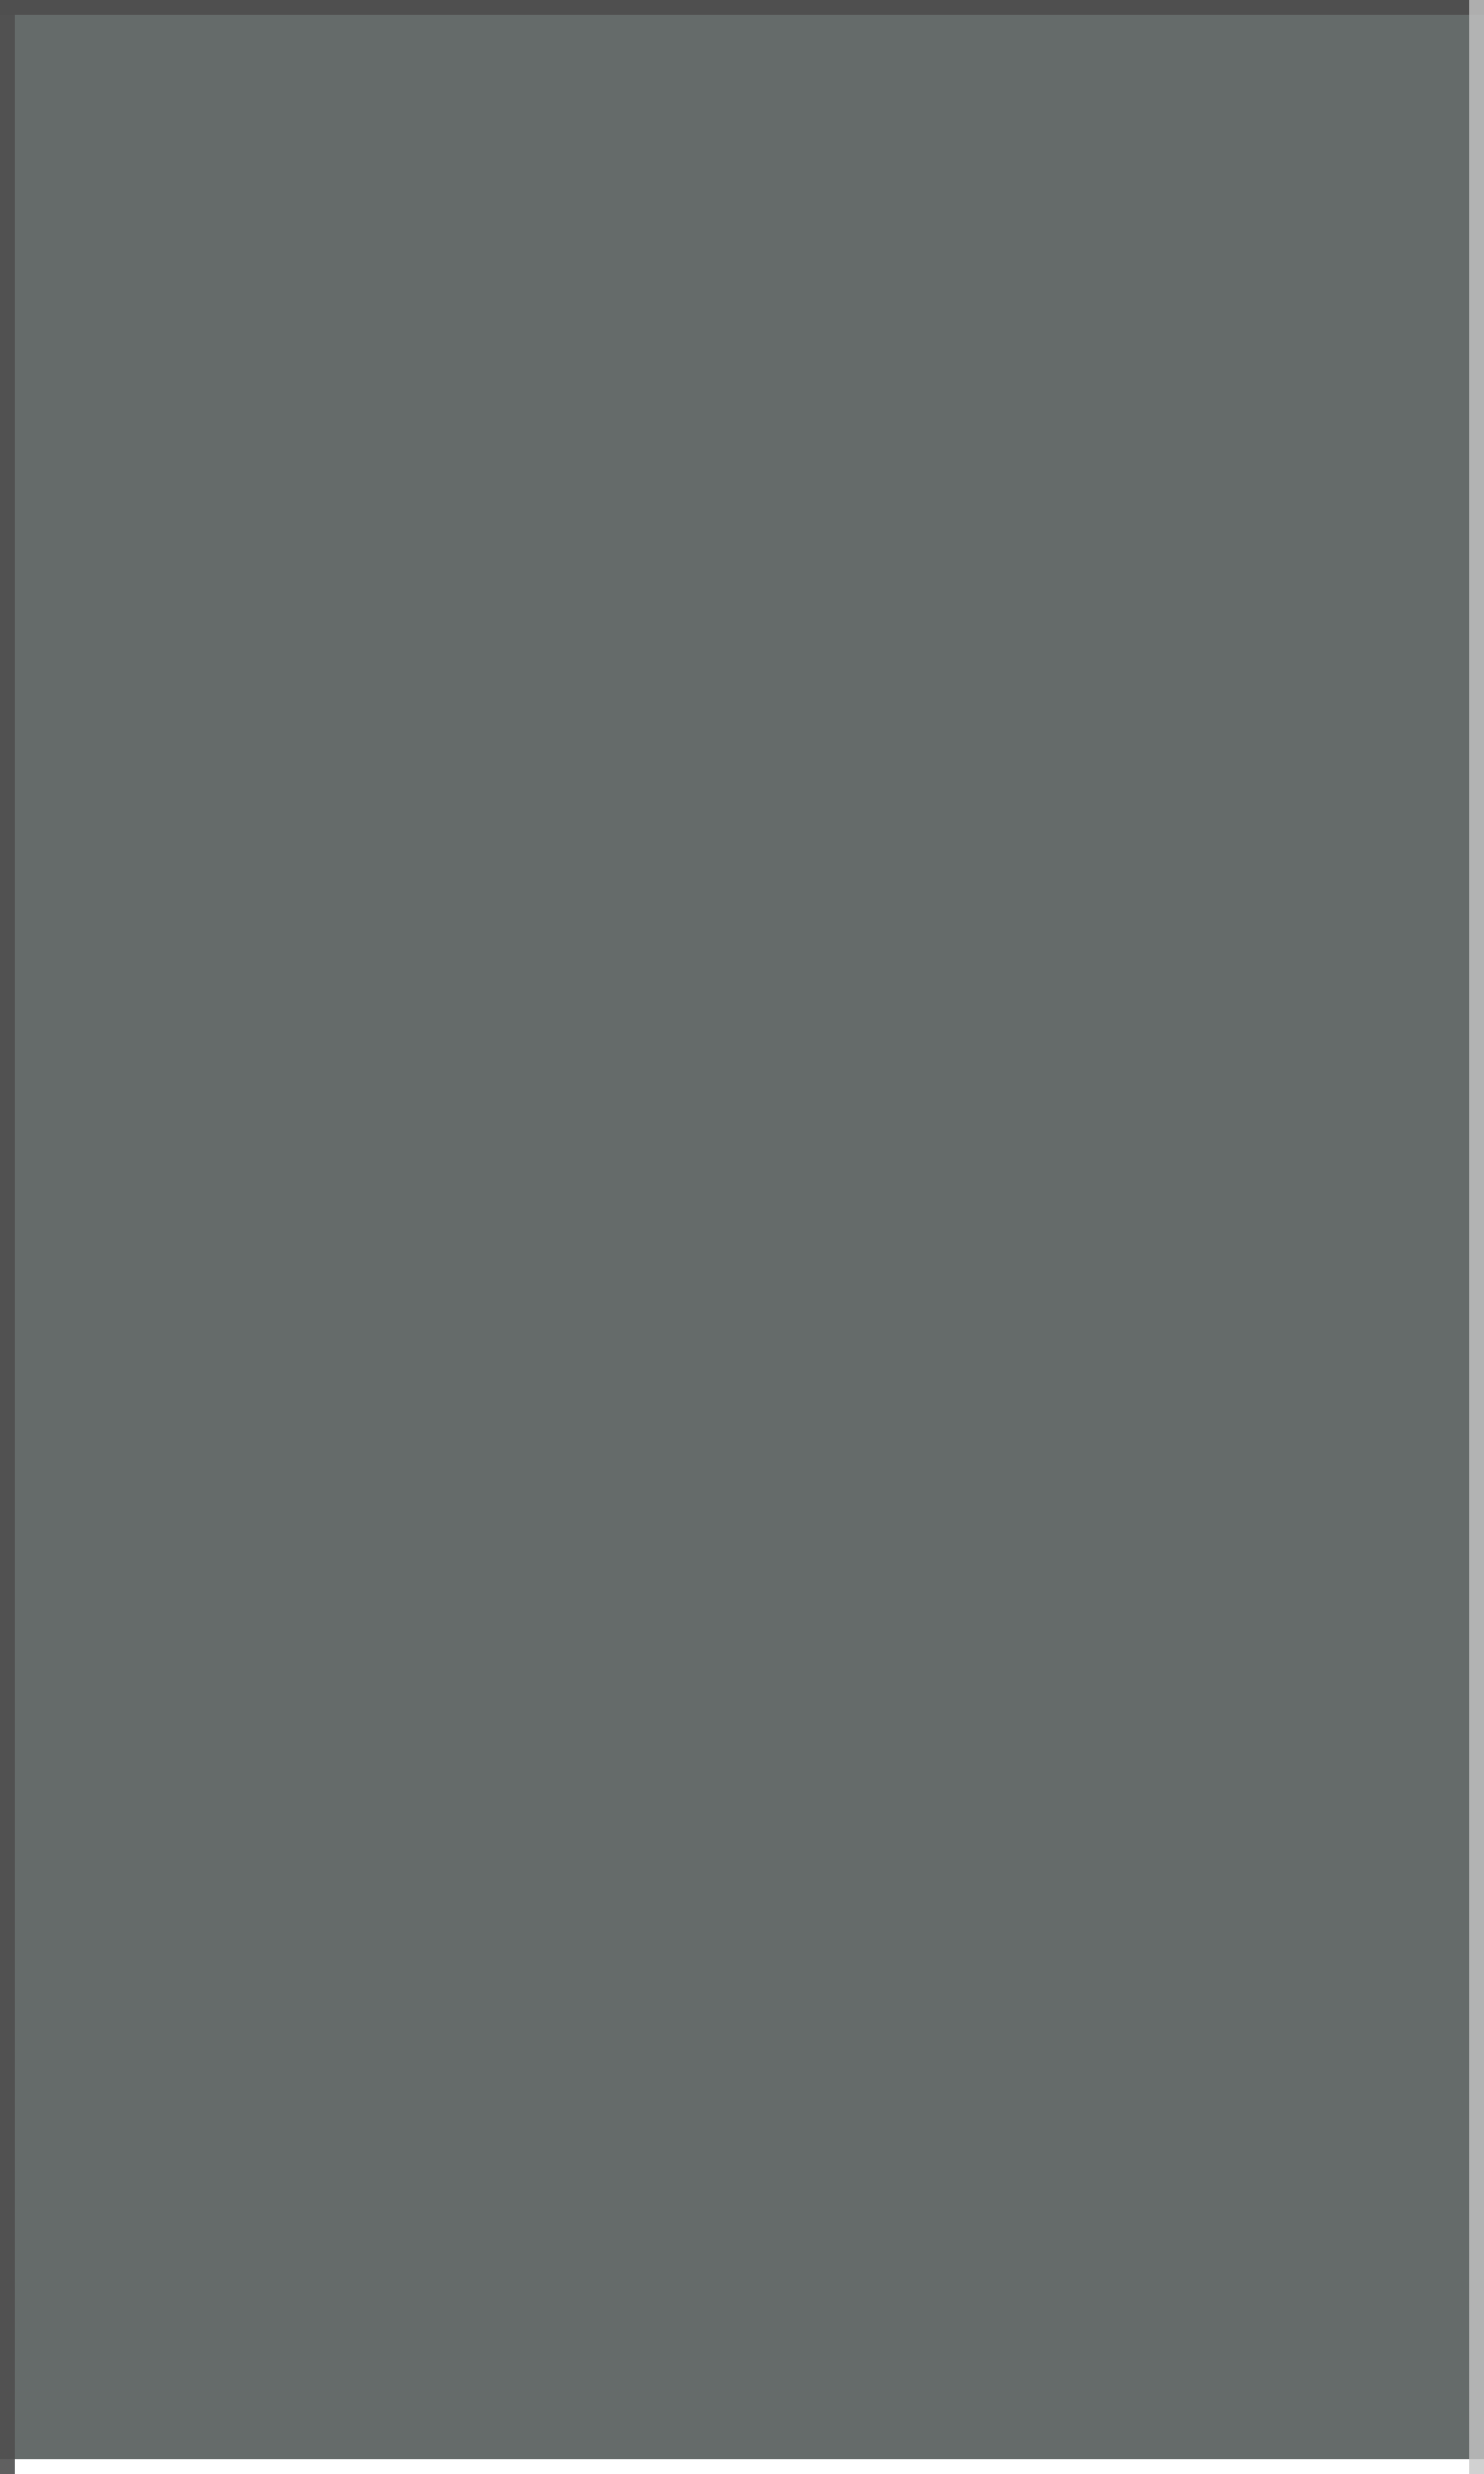
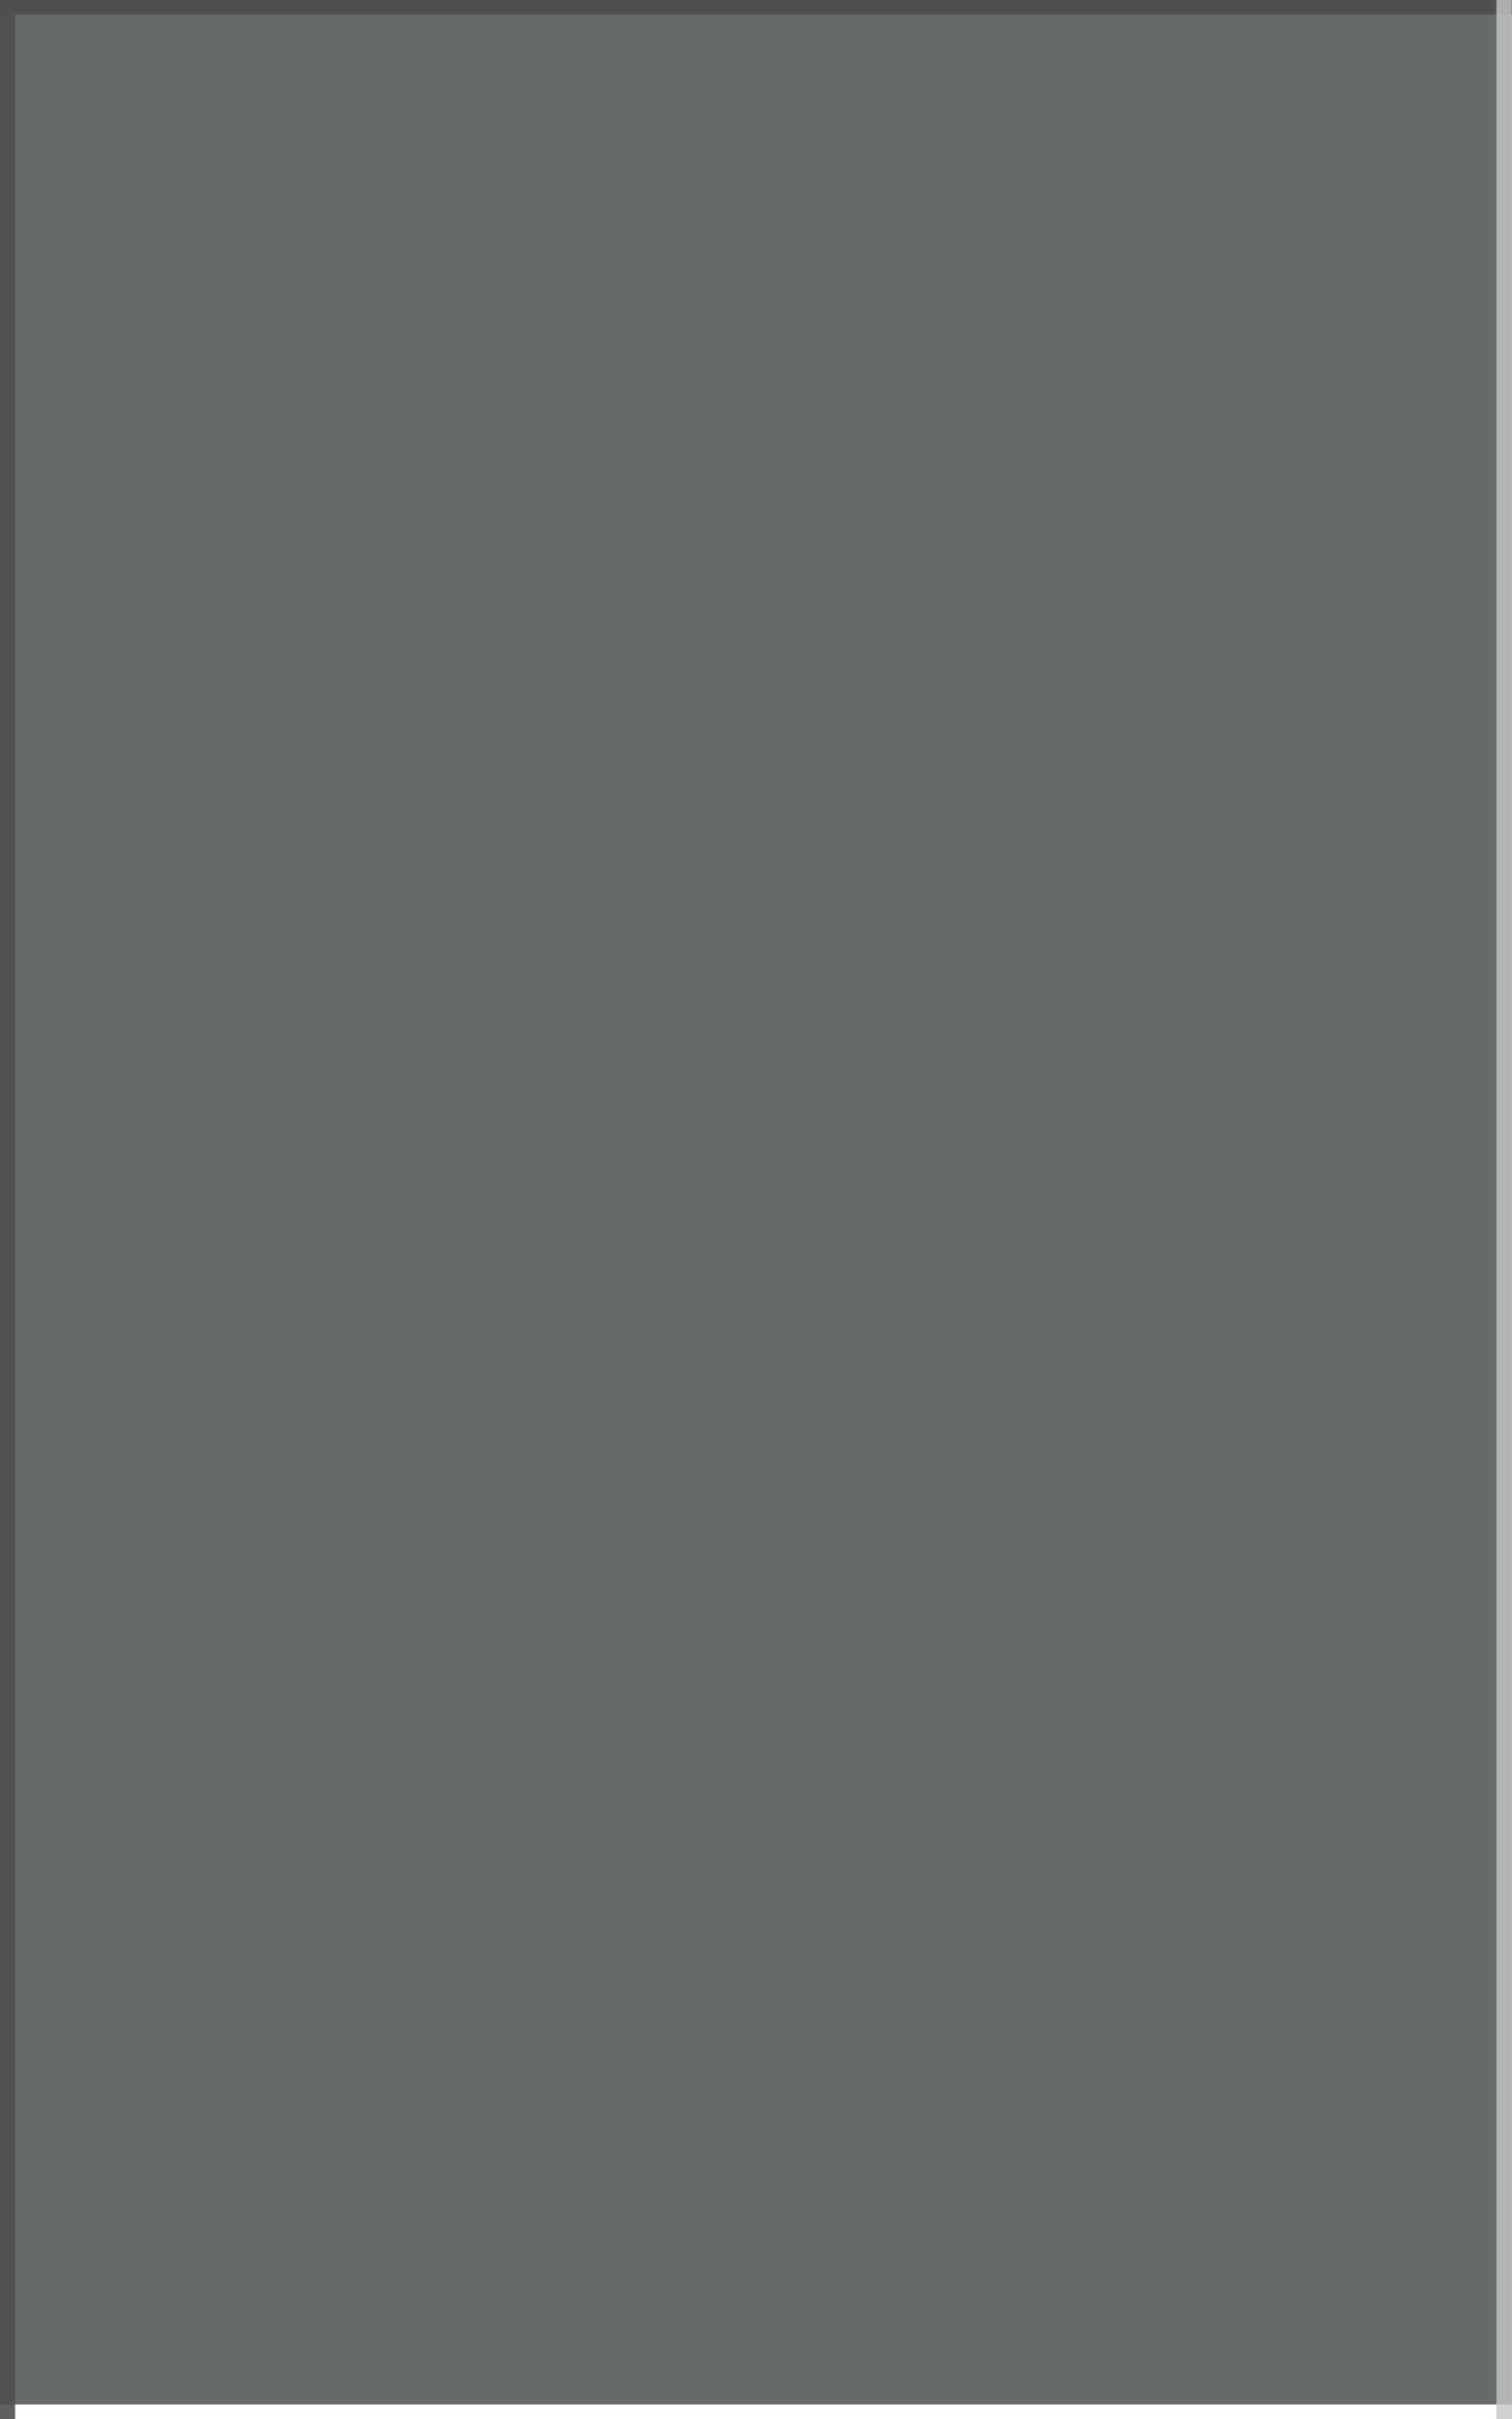
- <svg xmlns="http://www.w3.org/2000/svg" viewBox="0 0 300 500">
+ <svg xmlns="http://www.w3.org/2000/svg" viewBox="0 0 250 400">
  <defs>
    <style>.cls-1{fill:#656b6a;}.cls-2,.cls-5{fill:#4f4f4f;}.cls-3{fill:#fff;}.cls-4{fill:#c6c6c6;opacity:0.8;}.cls-5{opacity:0.9;}</style>
  </defs>
  <g id="圖層_2" data-name="圖層 2">
    <g id="圖層_1-2" data-name="圖層 1">
-       <rect class="cls-1" width="300" height="500" />
-       <rect class="cls-2" width="300" height="3" />
-       <rect class="cls-3" y="497" width="300" height="3" />
-       <rect class="cls-4" x="297" width="3" height="500" />
-       <rect class="cls-5" width="3" height="500" />
+       <rect class="cls-1" width="250" height="400" />
+       <rect class="cls-2" width="250" height="2.4" />
+       <rect class="cls-3" y="397.6" width="250" height="2.4" />
+       <rect class="cls-4" x="247.5" width="2.5" height="400" />
+       <rect class="cls-5" width="2.5" height="400" />
    </g>
  </g>
</svg>
